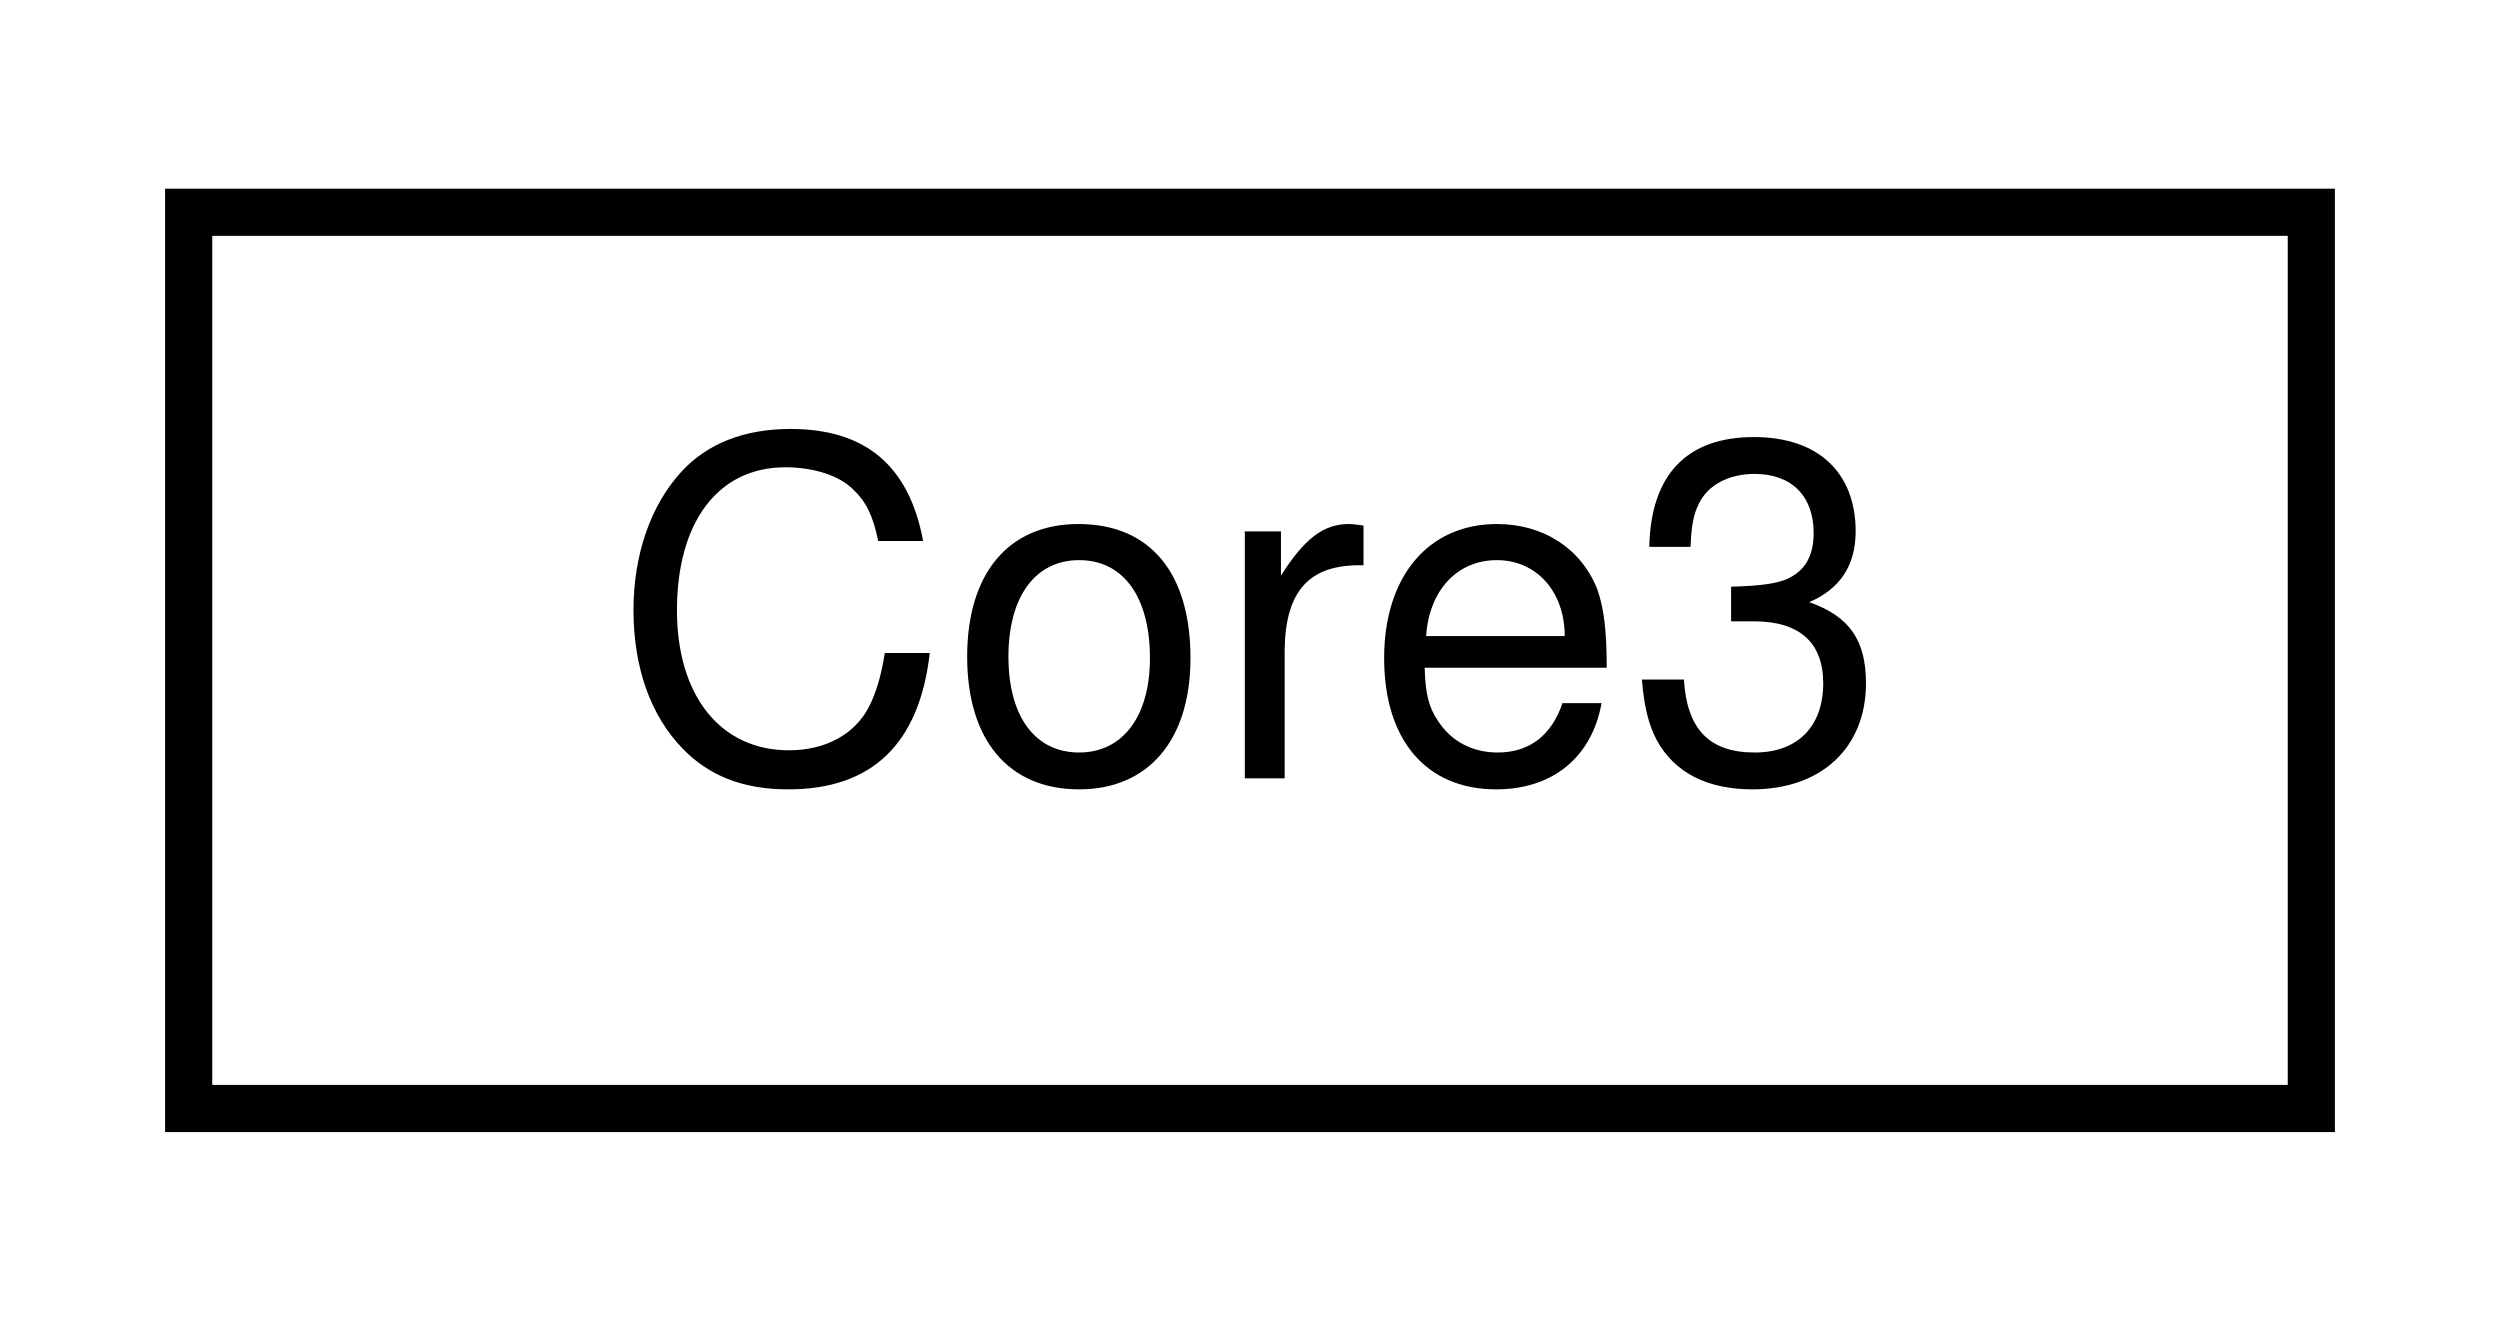
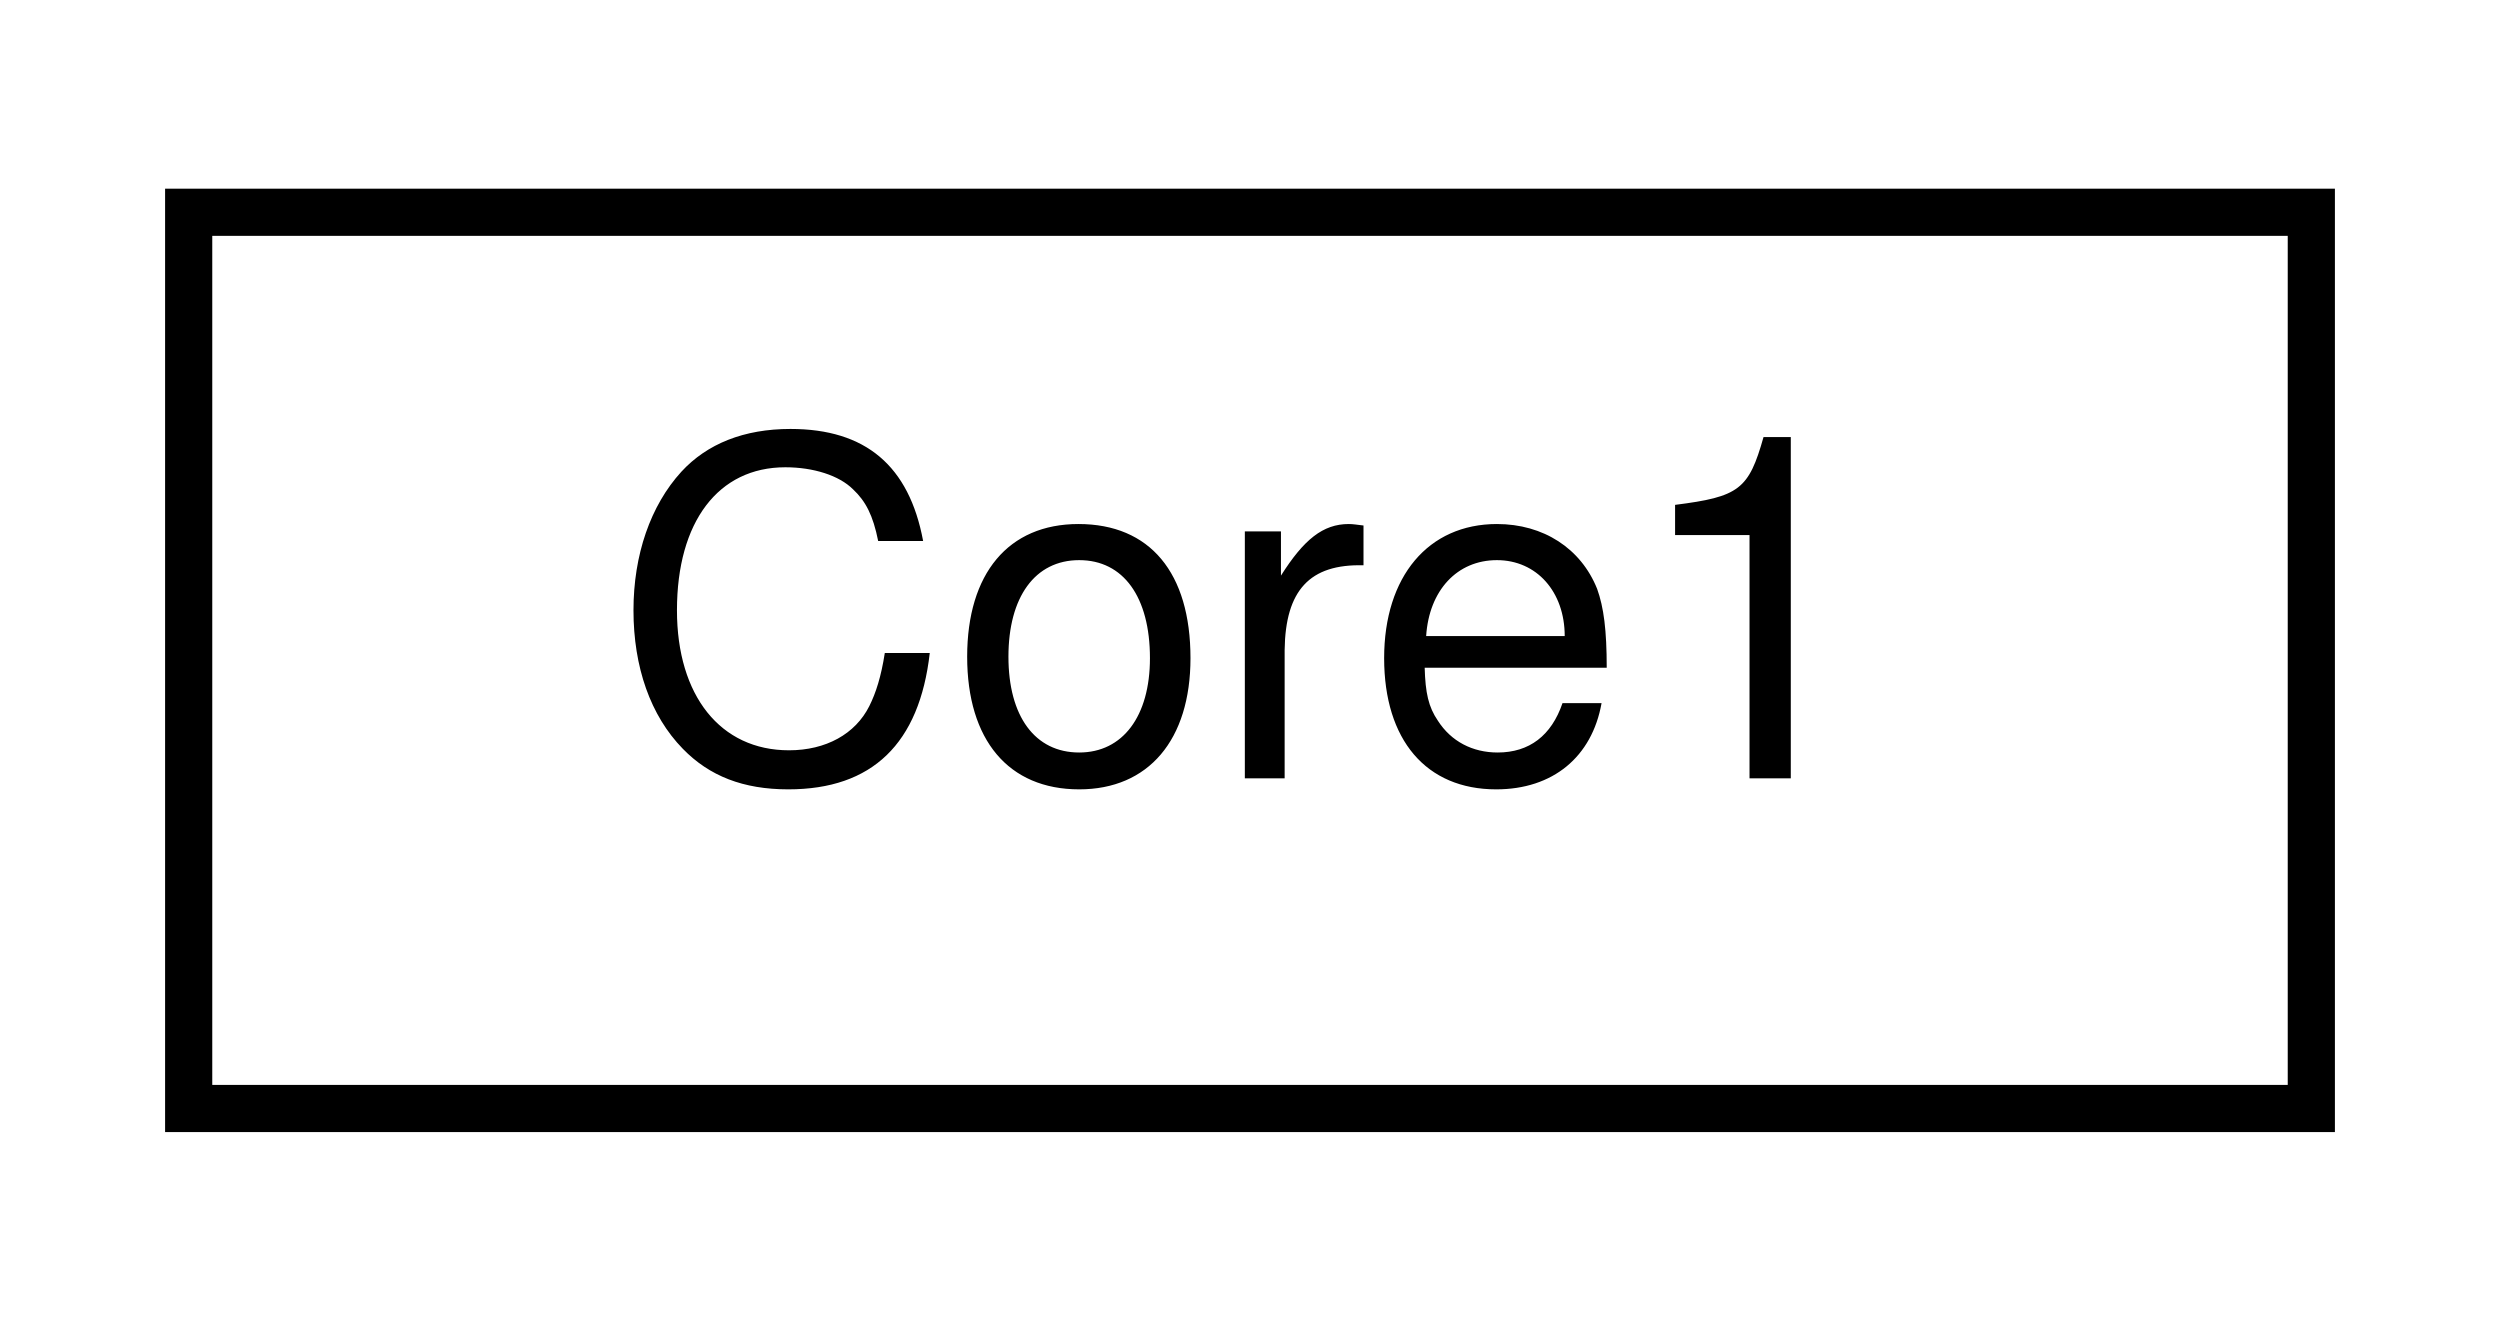
<svg xmlns="http://www.w3.org/2000/svg" xmlns:xlink="http://www.w3.org/1999/xlink" width="53pt" height="28pt" viewBox="0.00 0.00 53.00 28.00">
  <g id="graph0" class="graph" transform="scale(1 1) rotate(0) translate(4 24)">
    <g id="node1" class="node">
      <g id="a_node1">
-         <a xlink:href="class_core3.html" target="_top" xlink:title=" ">
+         <a xlink:href="class_core1.html" target="_top" xlink:title=" ">
          <polygon fill="none" stroke="black" points="0,-0.5 0,-19.5 45,-19.5 45,-0.5 0,-0.5" />
-           <text text-anchor="middle" x="22.5" y="-7.5" font-family="Helvetica,sans-Serif" font-size="10.00">Core3</text>
+           <text text-anchor="middle" x="22.5" y="-7.5" font-family="Helvetica,sans-Serif" font-size="10.00">Core1</text>
        </a>
      </g>
    </g>
  </g>
</svg>
